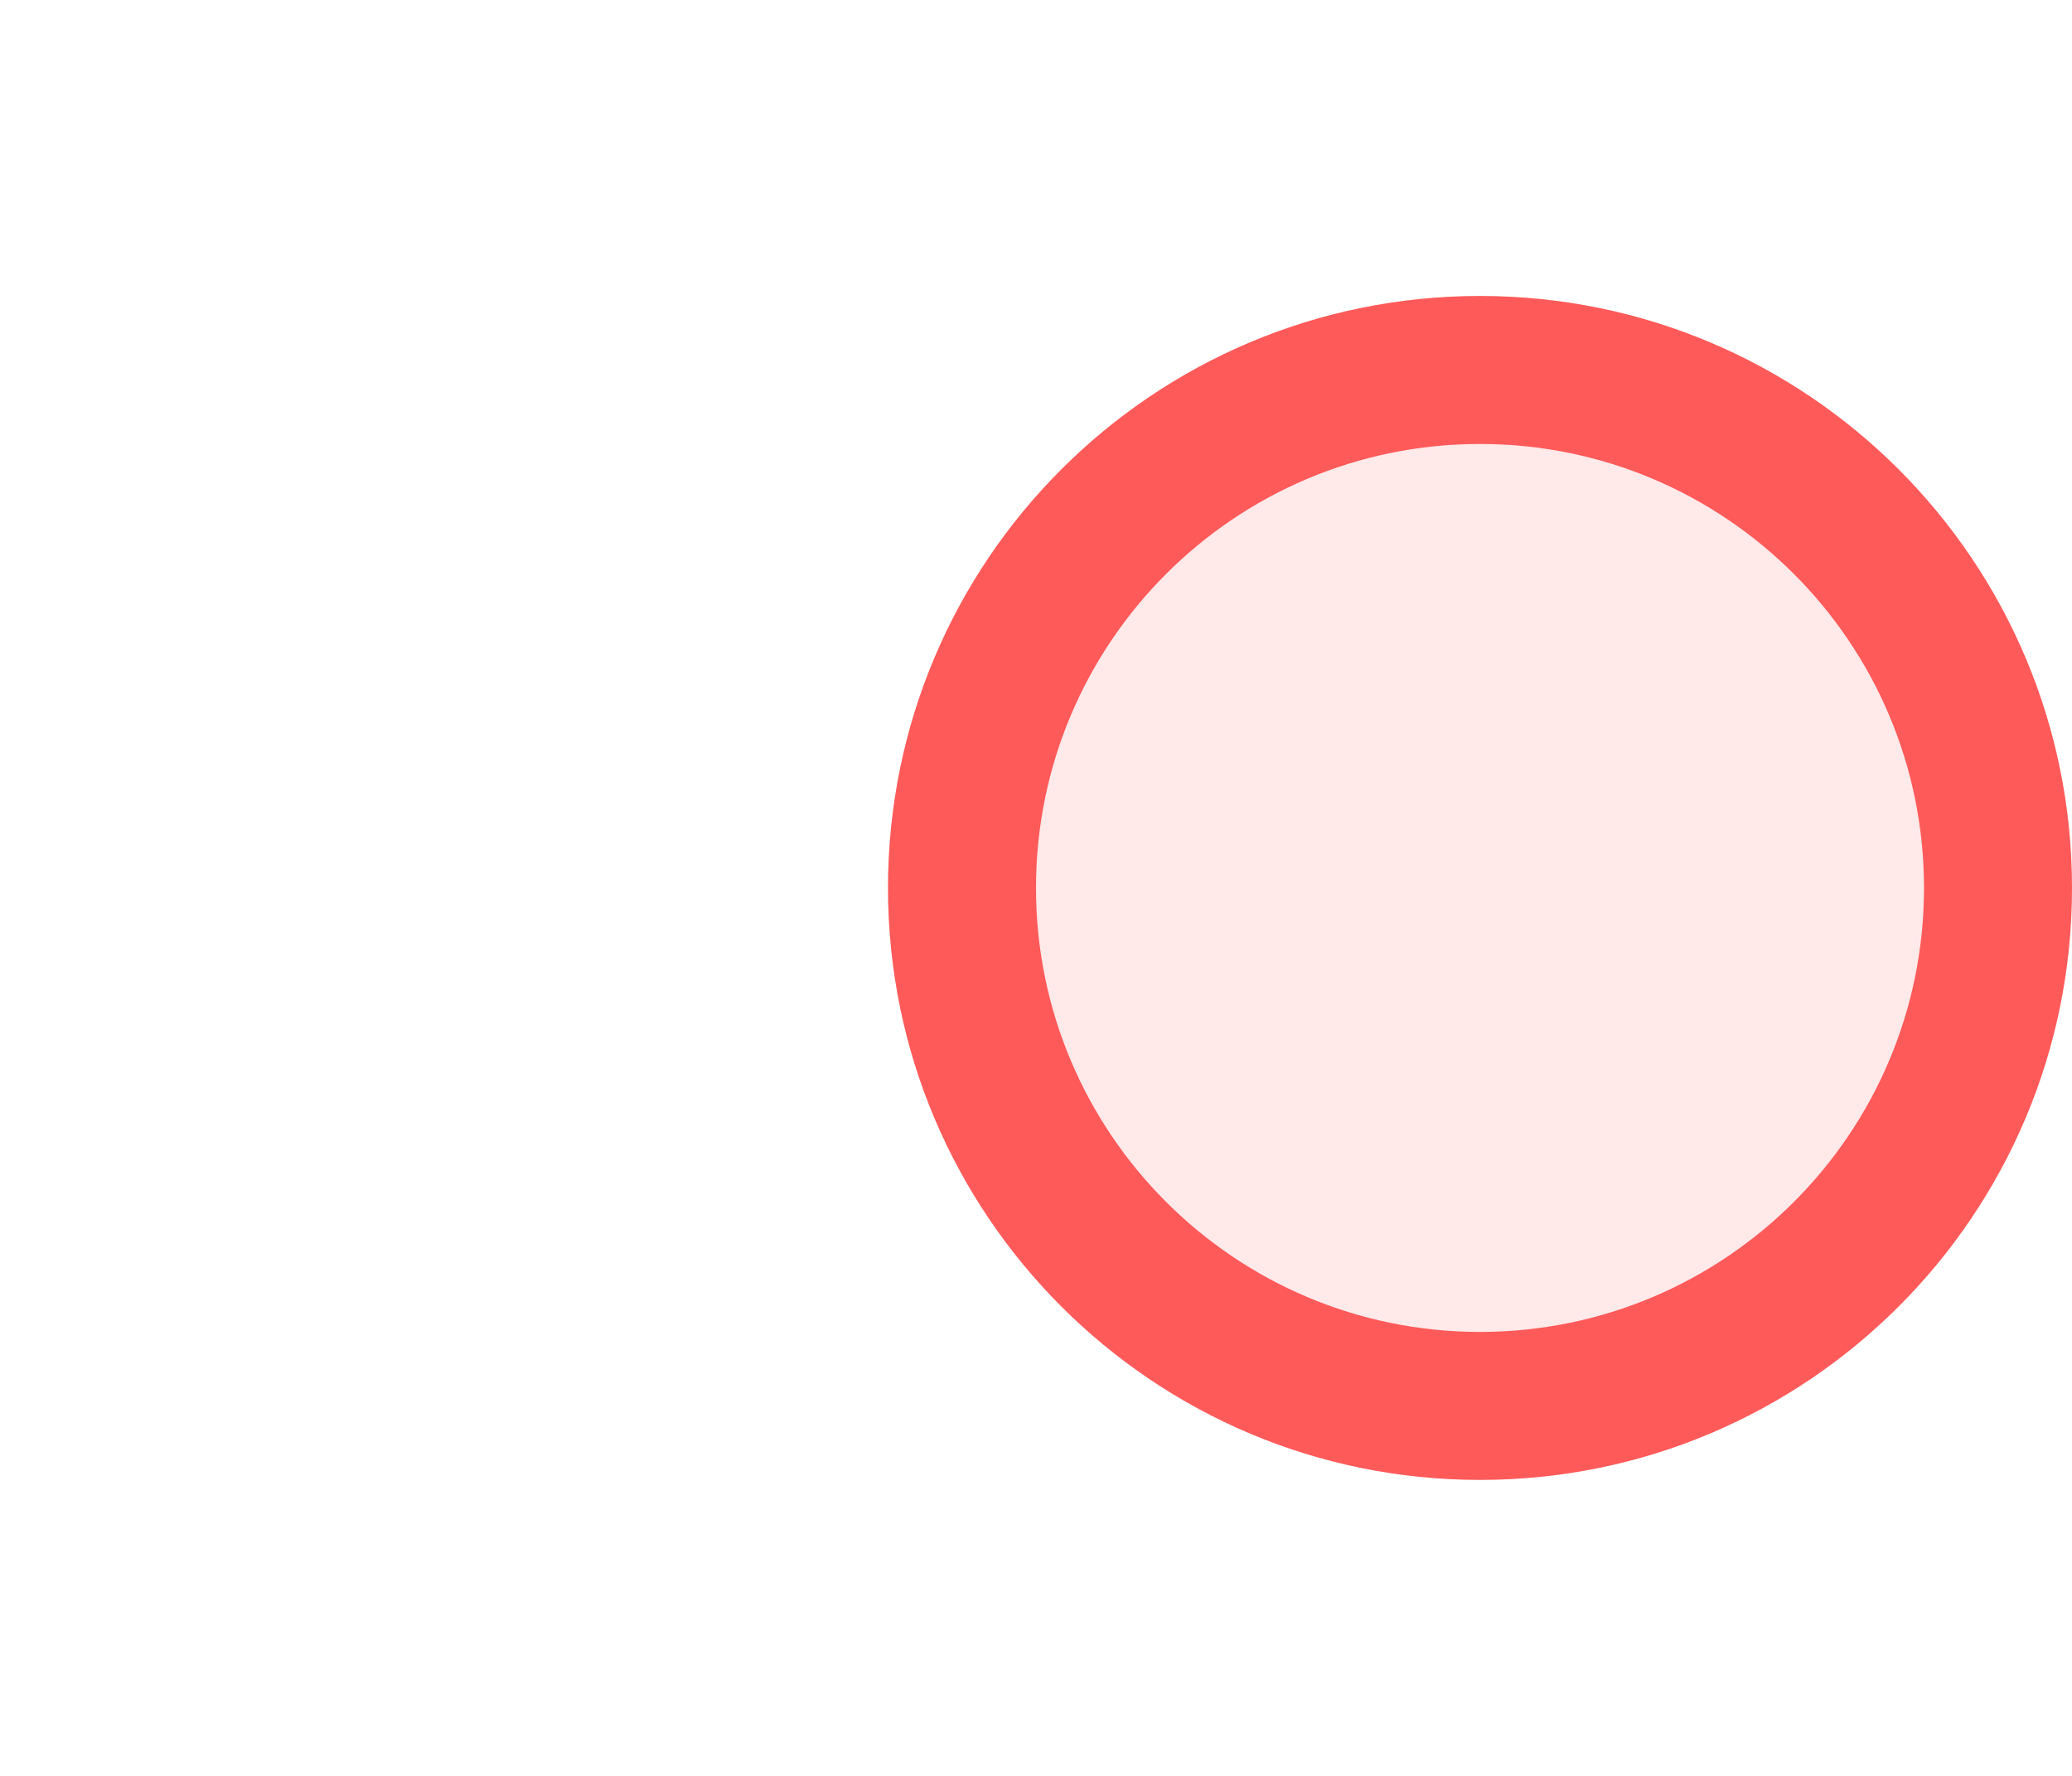
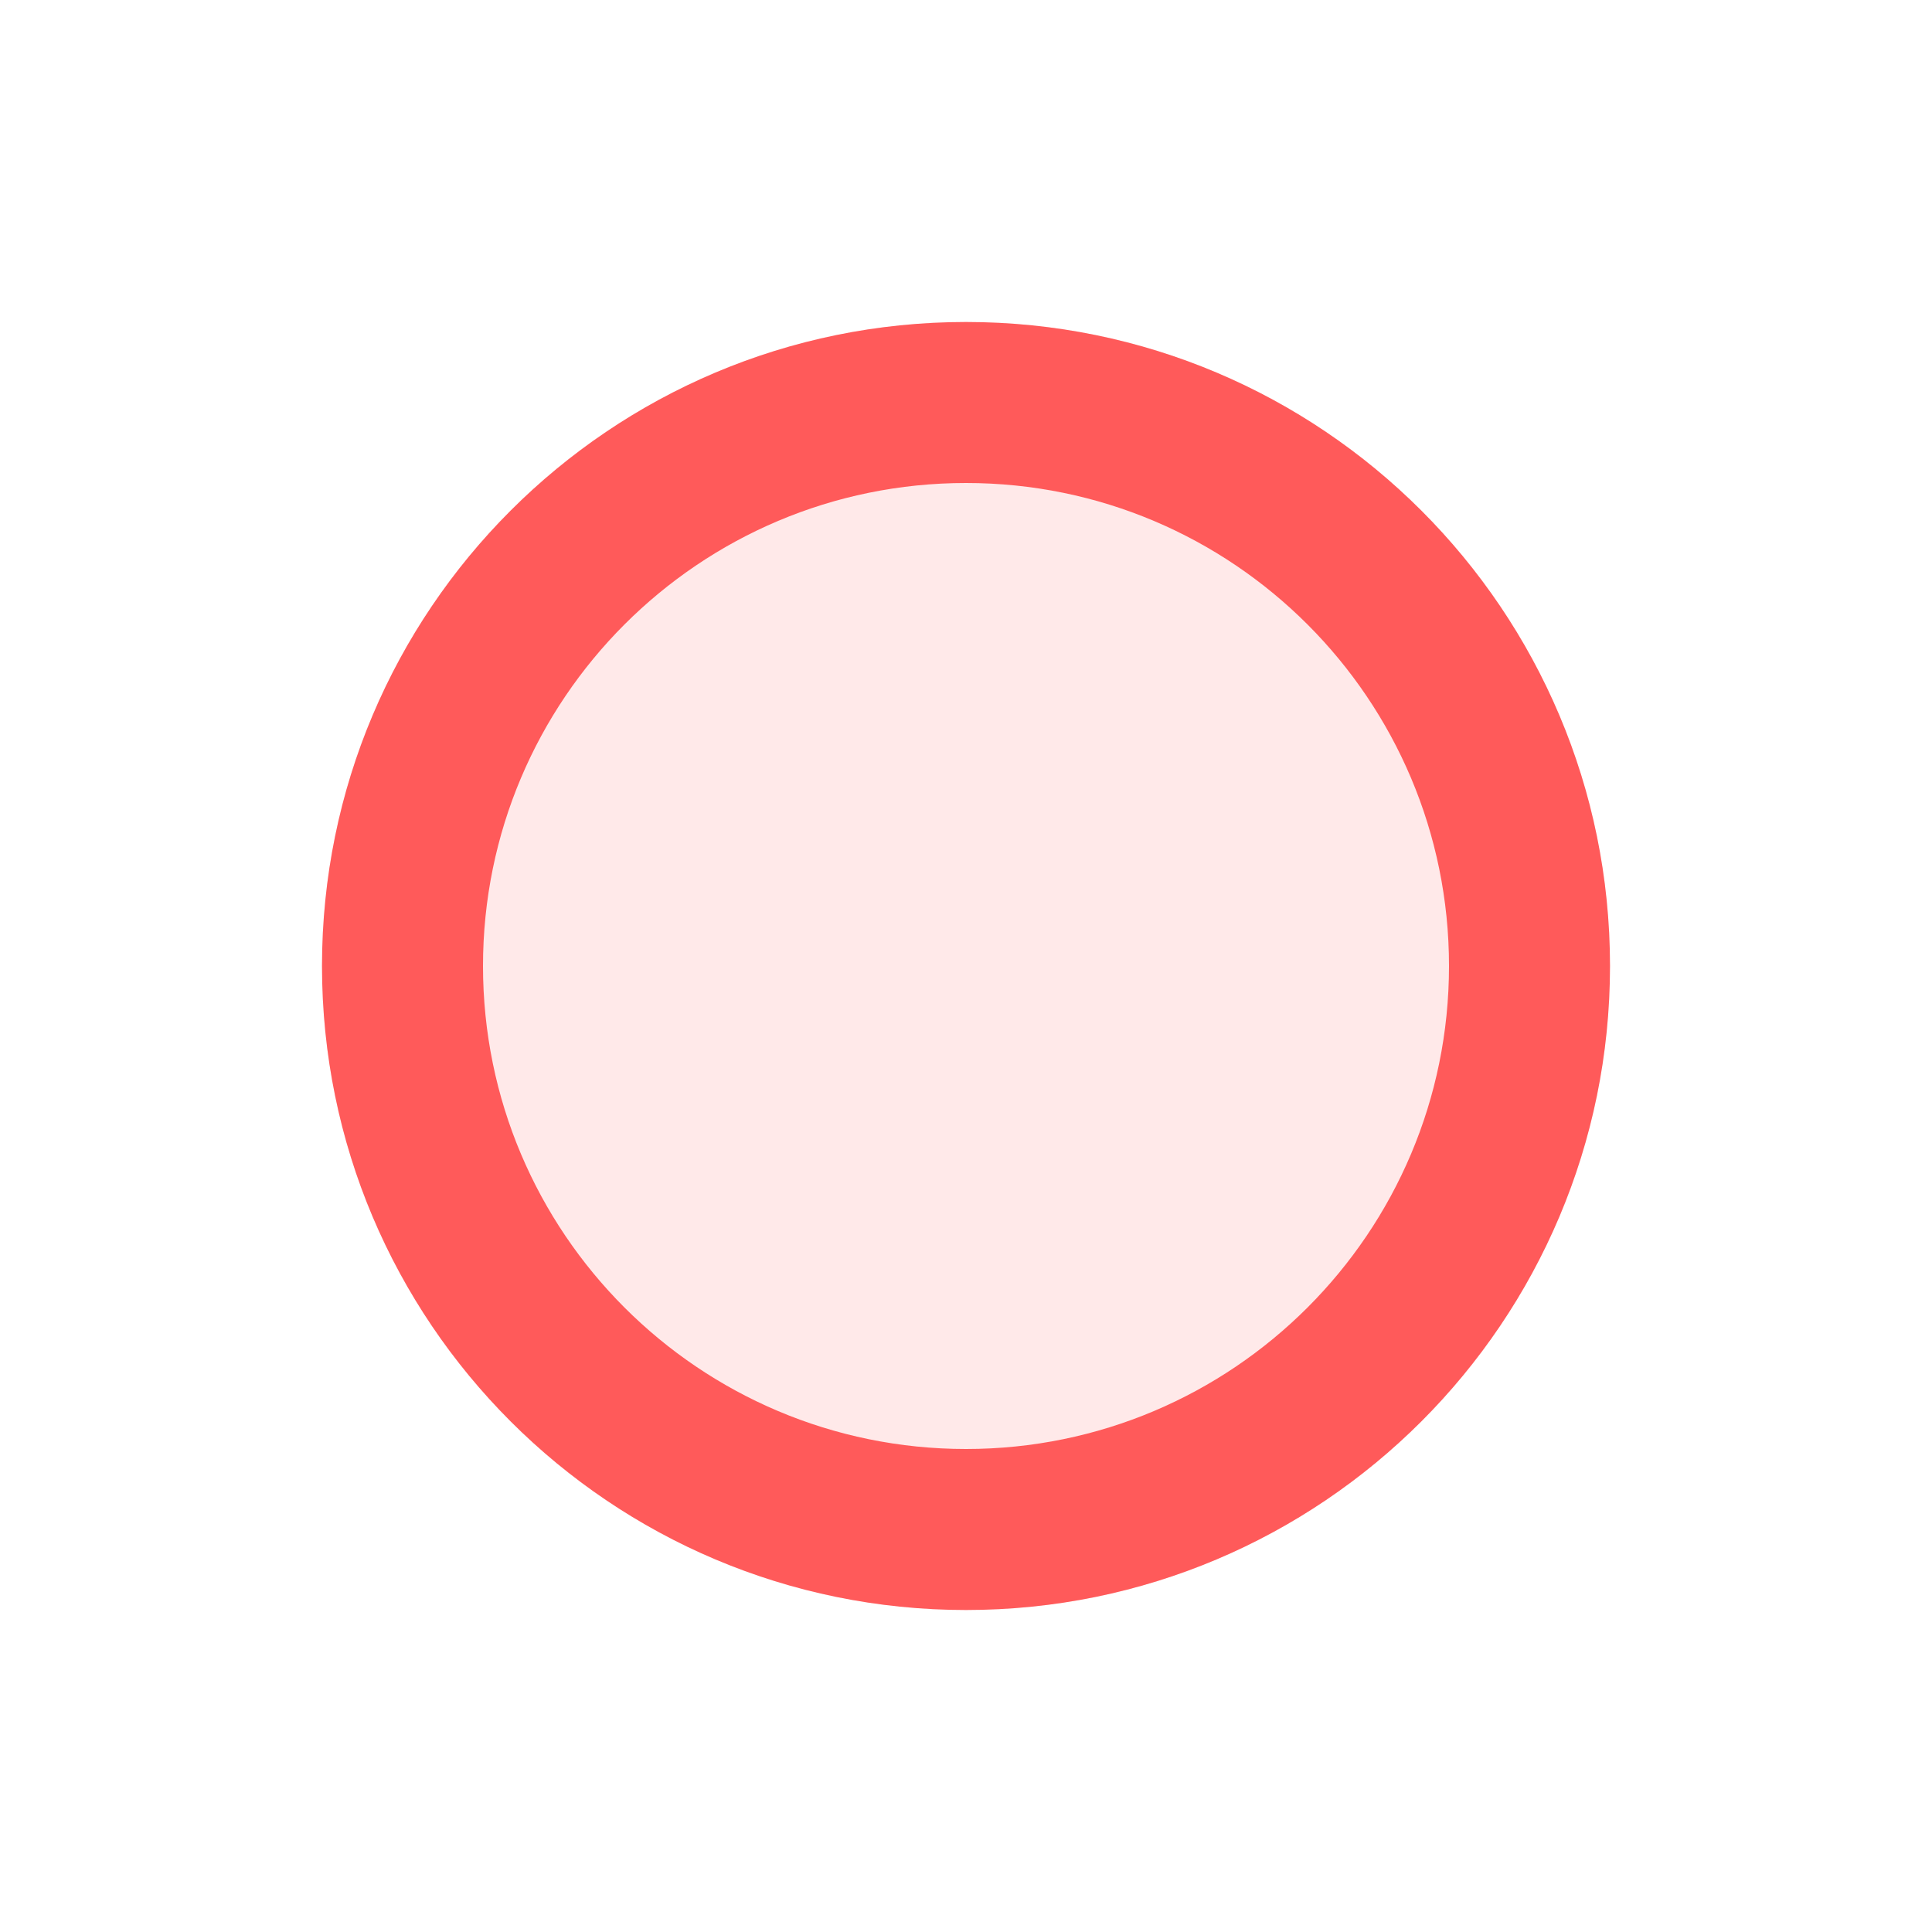
- <svg xmlns="http://www.w3.org/2000/svg" preserveAspectRatio="none" overflow="visible" style="display: block;" width="21" height="18" viewBox="0 0 21 18" fill="none">
+ <svg xmlns="http://www.w3.org/2000/svg" preserveAspectRatio="none" overflow="visible" style="display: block;" width="18" height="18" viewBox="6 0 18 18" fill="none">
  <g id="Group 16">
    <g id="Error icon">
</g>
    <path id="Error ring" d="M21 9C21 12.314 18.314 15 15 15C11.686 15 9 12.314 9 9C9 5.686 11.686 3 15 3C18.314 3 21 5.686 21 9Z" fill="#FF5A5A" fill-opacity="0.133" />
    <path id="Error ring (Stroke)" d="M19.5 9C19.5 6.515 17.485 4.5 15 4.5C12.515 4.5 10.5 6.515 10.5 9C10.5 11.485 12.515 13.5 15 13.5V15C11.686 15 9 12.314 9 9C9 5.686 11.686 3 15 3C18.314 3 21 5.686 21 9C21 12.314 18.314 15 15 15V13.5C17.485 13.5 19.5 11.485 19.5 9Z" fill="#FF5A5A" />
  </g>
</svg>
